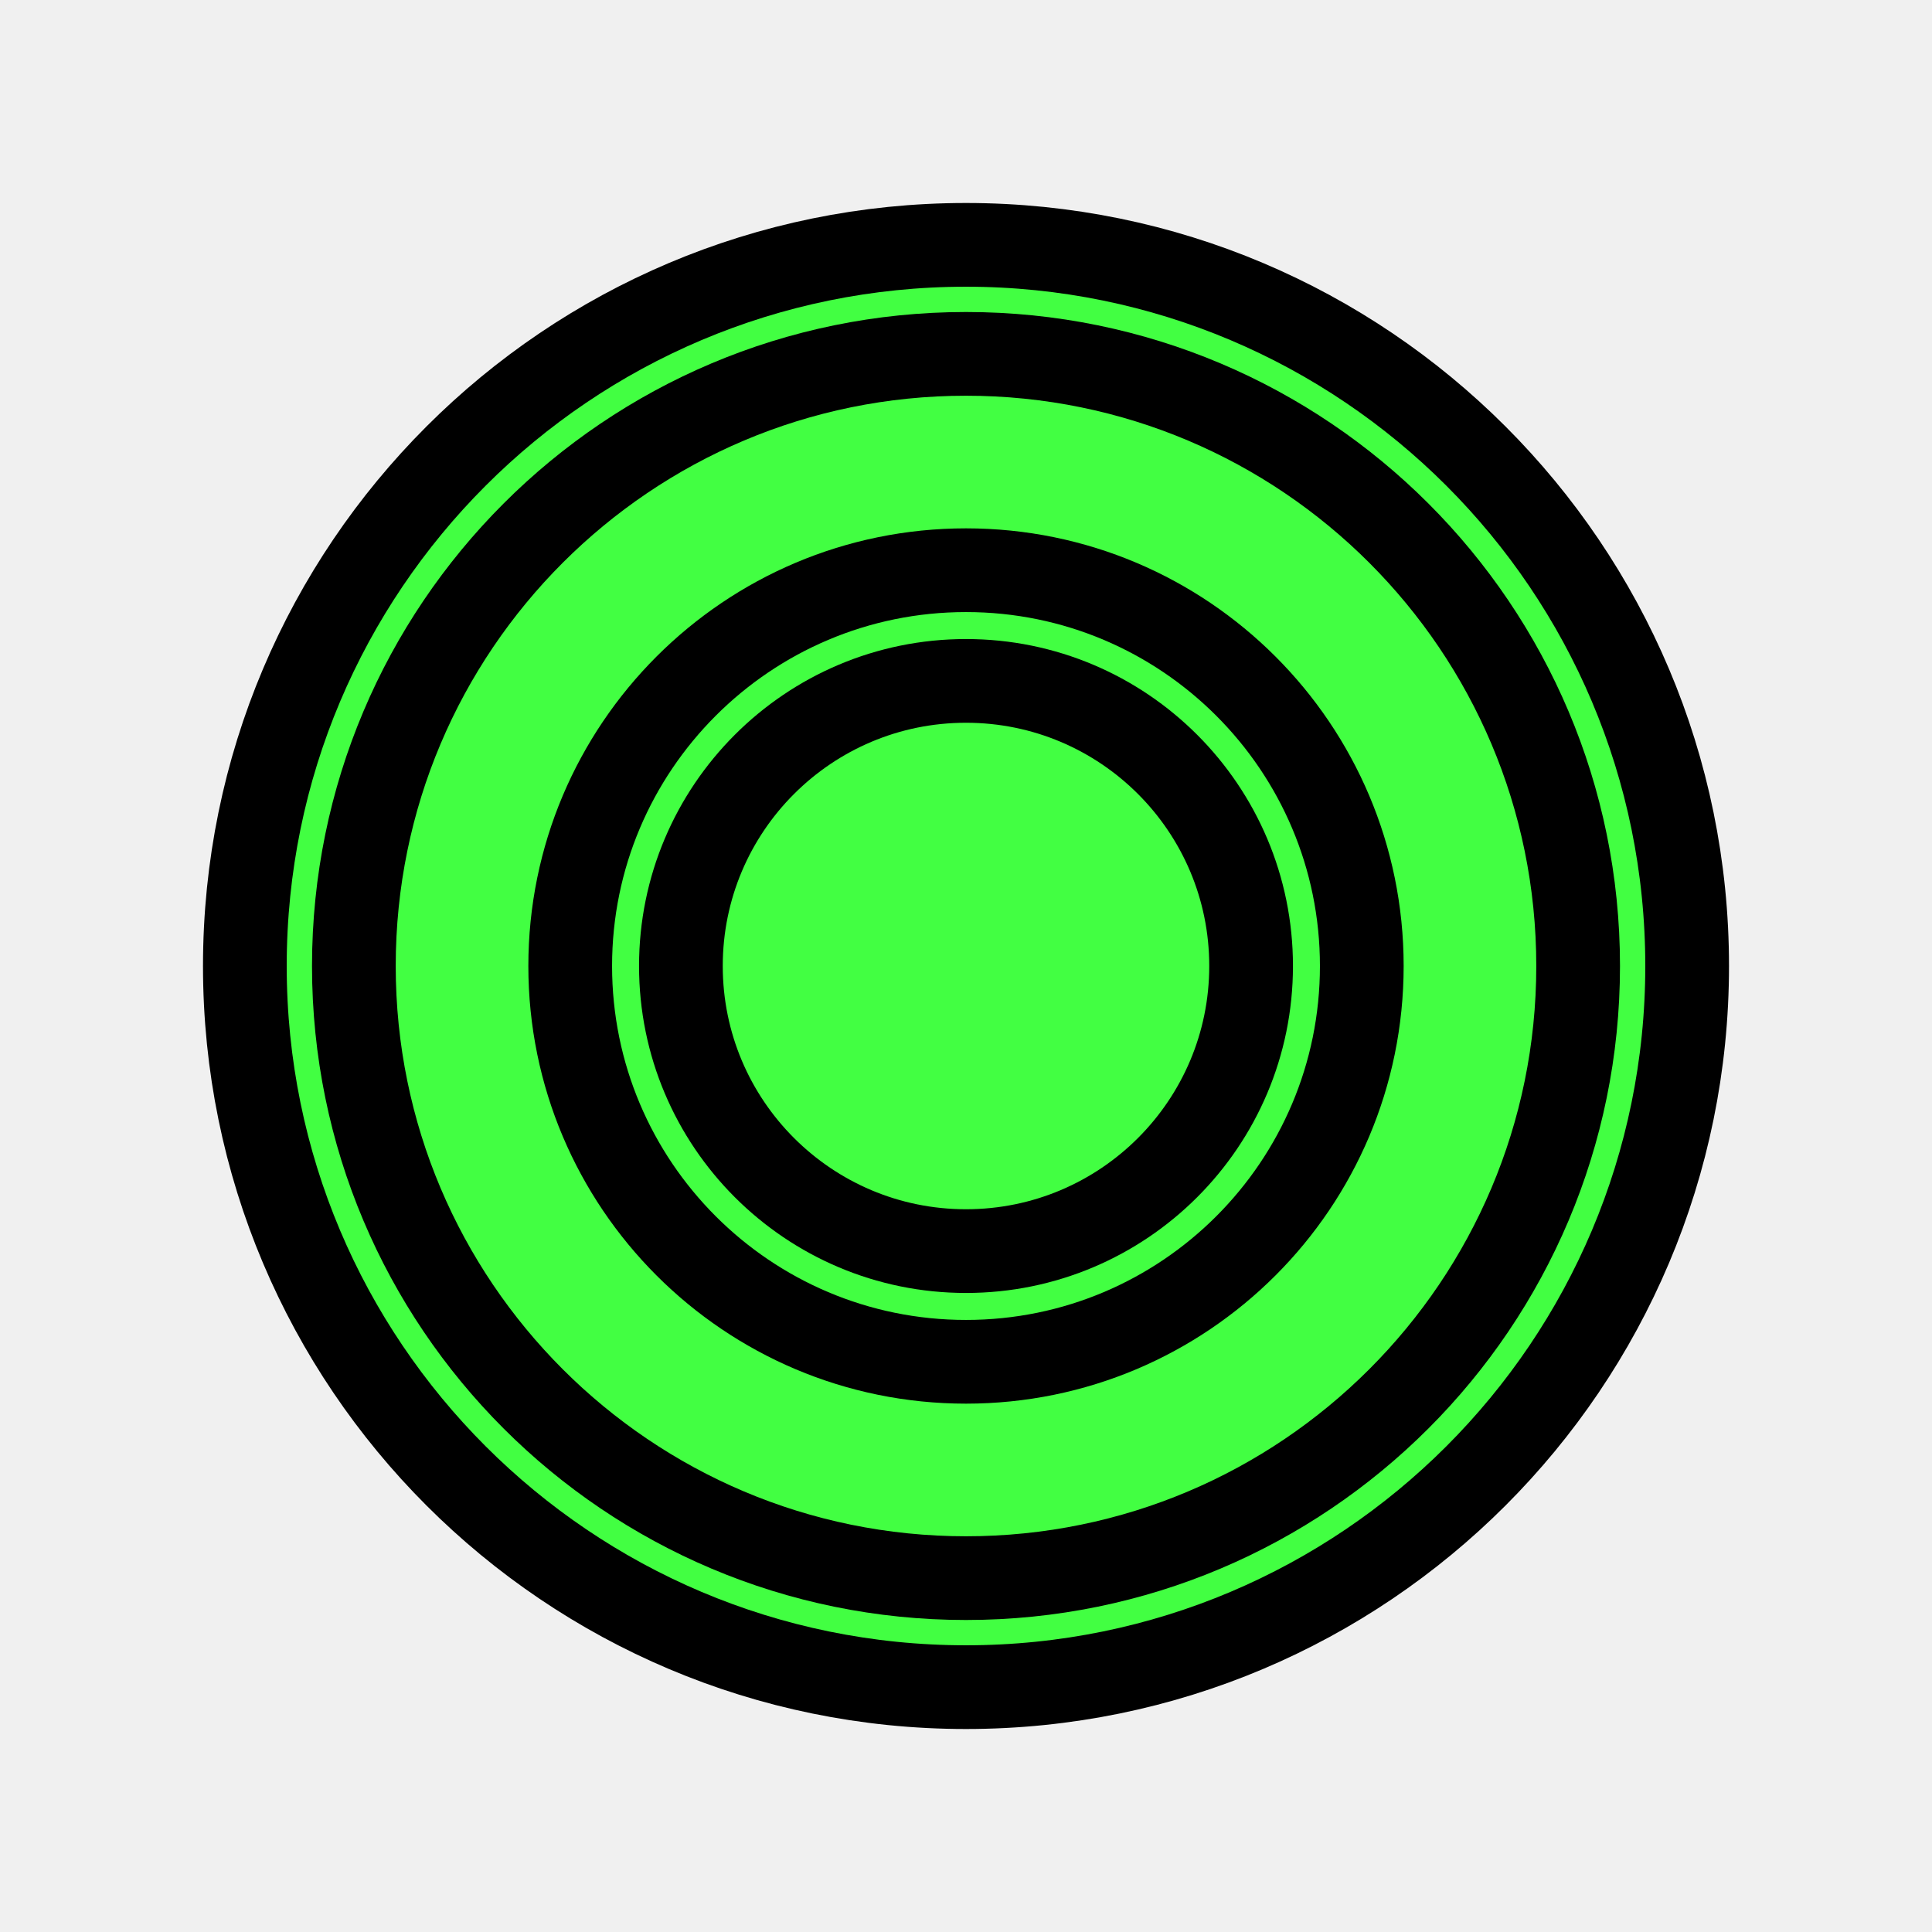
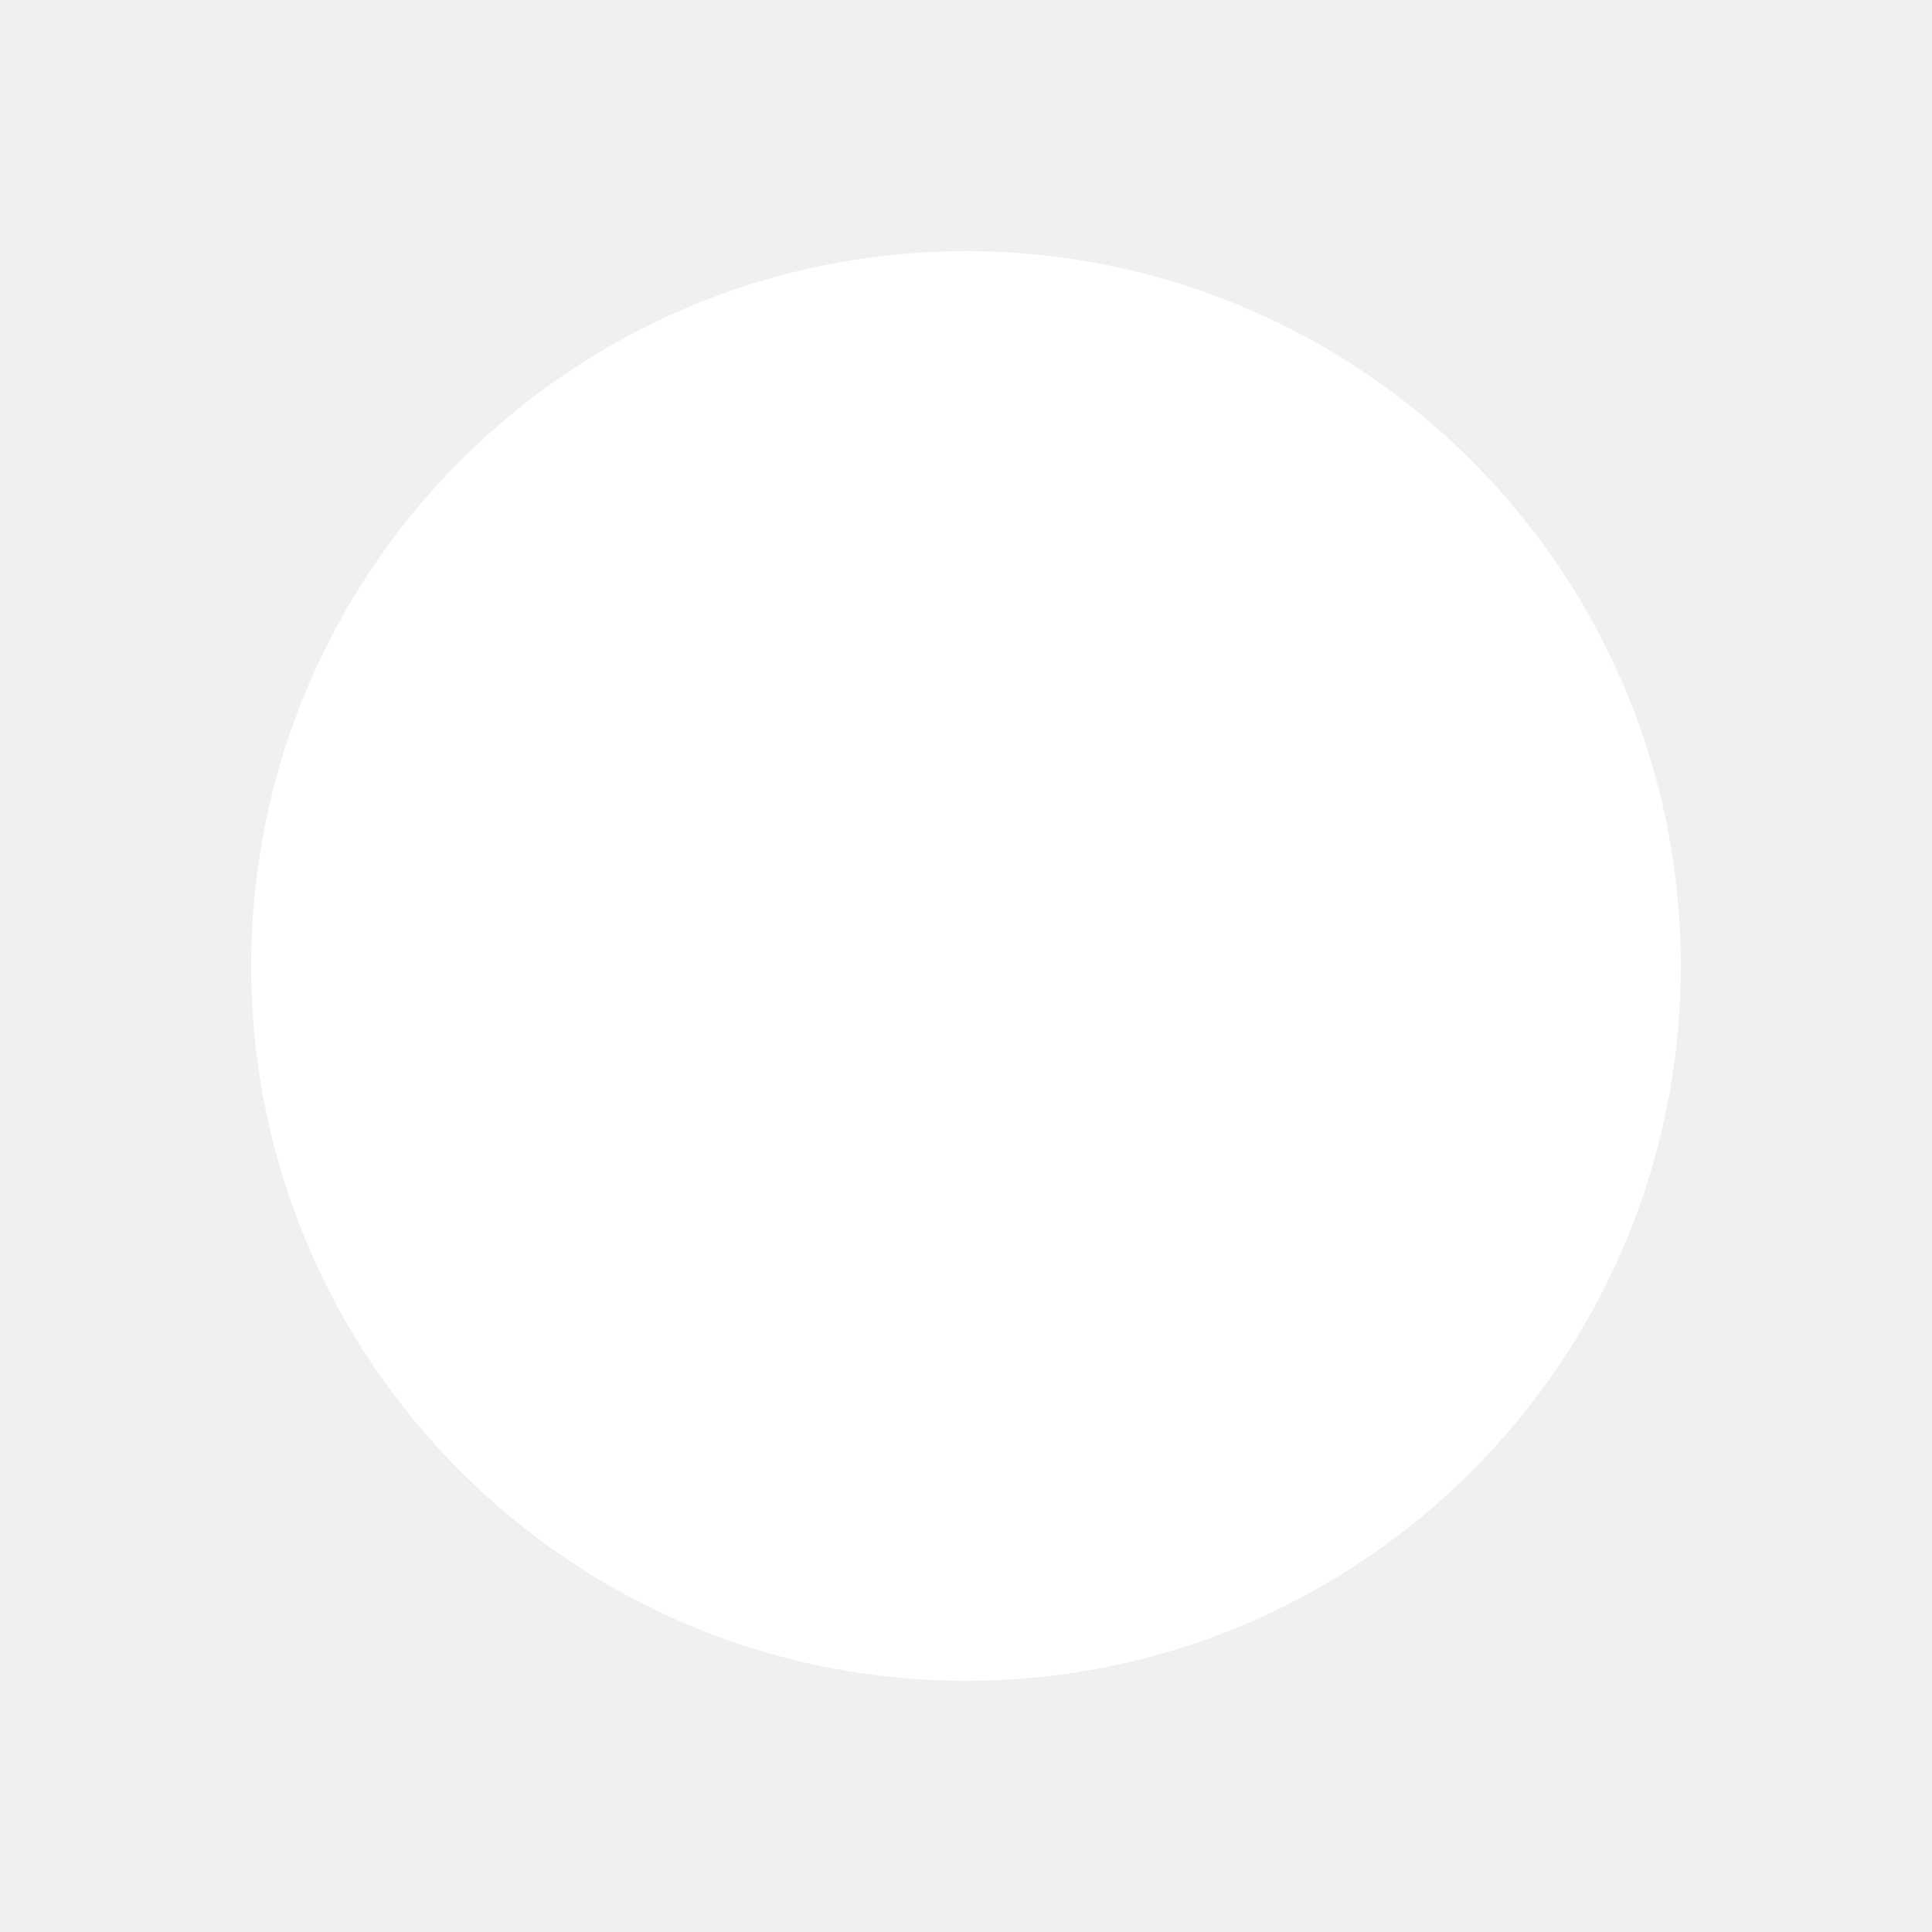
- <svg xmlns="http://www.w3.org/2000/svg" width="40px" height="40px" viewBox="-4.8 -4.8 57.60 57.60" id="a" fill="#42ff42">
+ <svg xmlns="http://www.w3.org/2000/svg" width="40px" height="40px" viewBox="-4.8 -4.8 57.60 57.60" id="a" fill="white">
  <g id="SVGRepo_bgCarrier" stroke-width="0" transform="translate(6.24,6.24), scale(0.74)">
-     <rect x="-4.8" y="-4.8" width="57.60" height="57.60" rx="28.8" fill="#42ff42" strokewidth="0" />
+     <rect x="-4.8" y="-4.8" width="57.60" height="57.60" rx="28.8" fill="white" strokewidth="0" />
  </g>
-   <g id="SVGRepo_tracerCarrier" stroke-linecap="round" stroke-linejoin="round" stroke="#42ff42" stroke-width="2.496">
-     <defs>
-       <style>.f{fill:none;stroke:#000000;stroke-linecap:round;stroke-linejoin:round;}</style>
-     </defs>
-     <circle id="b" class="f" cx="24" cy="24" r="8.5" />
-     <circle id="c" class="f" cx="24" cy="24" r="11.8" />
-     <circle id="d" class="f" cx="24" cy="24" r="18.25" />
-     <circle id="e" class="f" cx="24" cy="24" r="21.5" />
-   </g>
-   <g id="SVGRepo_iconCarrier">
-     <defs>
-       <style>.f{fill:none;stroke:#000000;stroke-linecap:round;stroke-linejoin:round;}</style>
-     </defs>
-     <circle id="b" class="f" cx="24" cy="24" r="8.5" />
-     <circle id="c" class="f" cx="24" cy="24" r="11.8" />
-     <circle id="d" class="f" cx="24" cy="24" r="18.25" />
-     <circle id="e" class="f" cx="24" cy="24" r="21.5" />
+   <g id="SVGRepo_tracerCarrier" stroke-linecap="round" stroke-linejoin="round" stroke="white" stroke-width="2.496">
  </g>
</svg>
